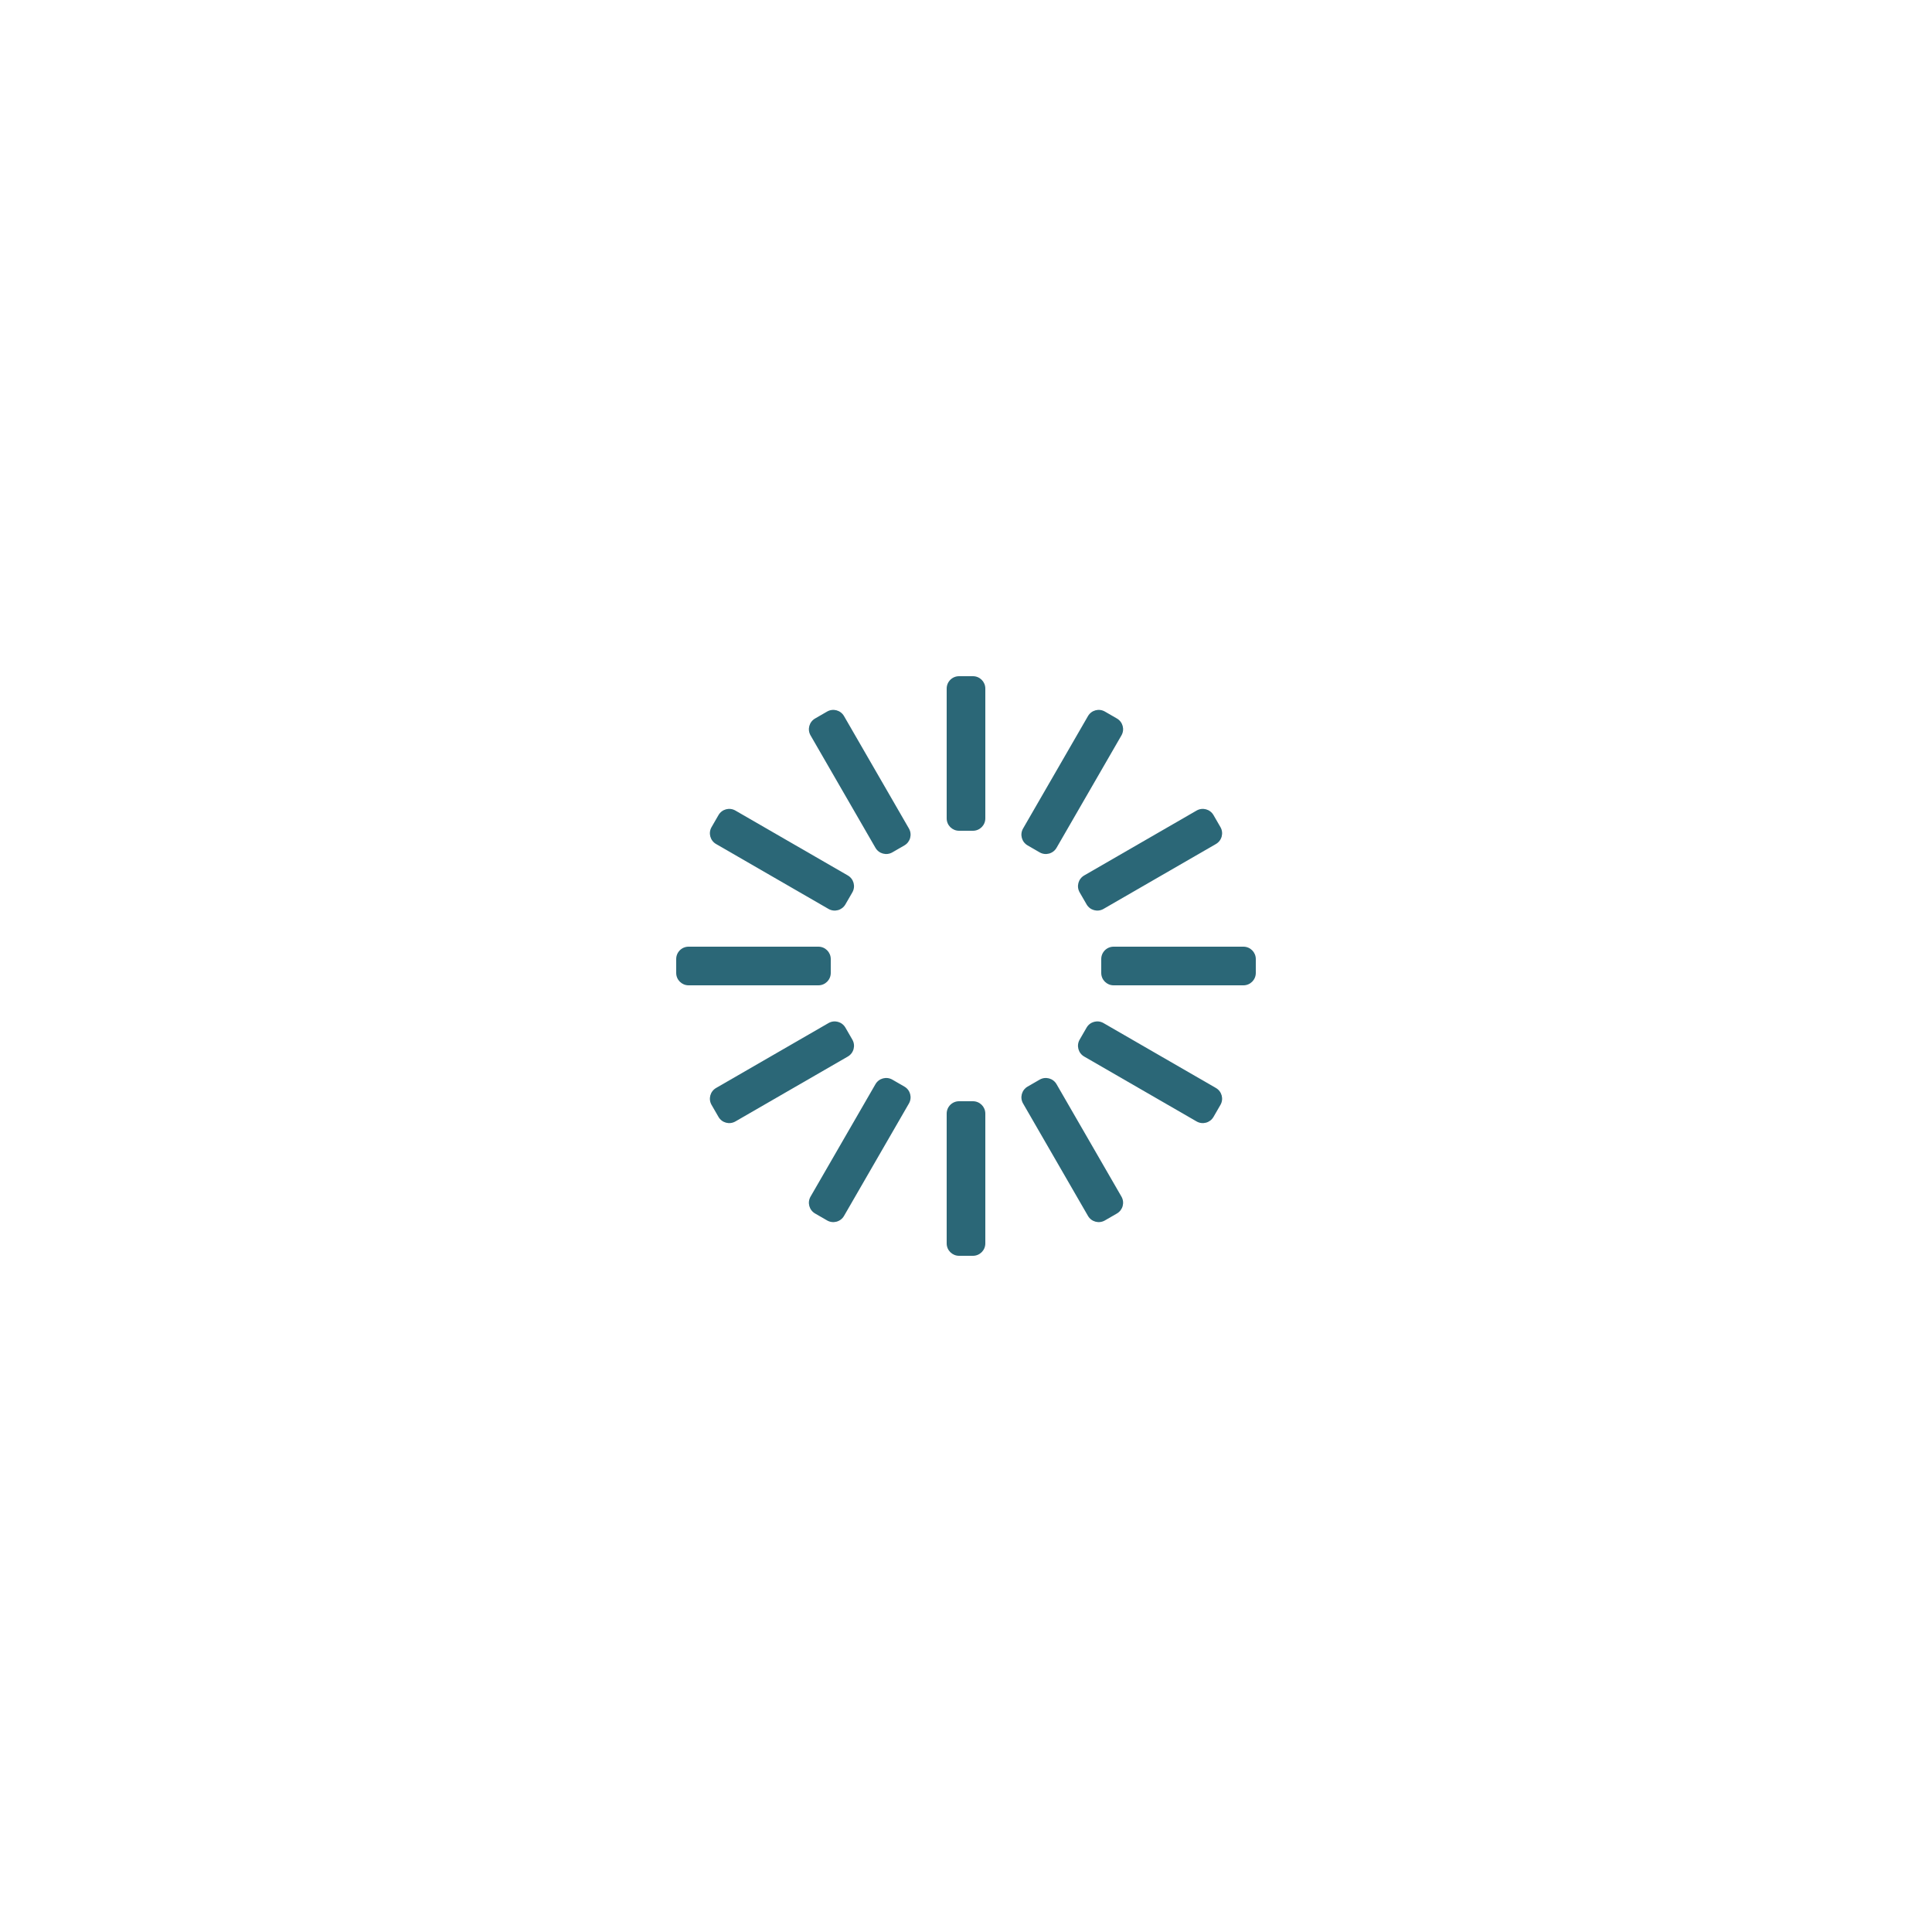
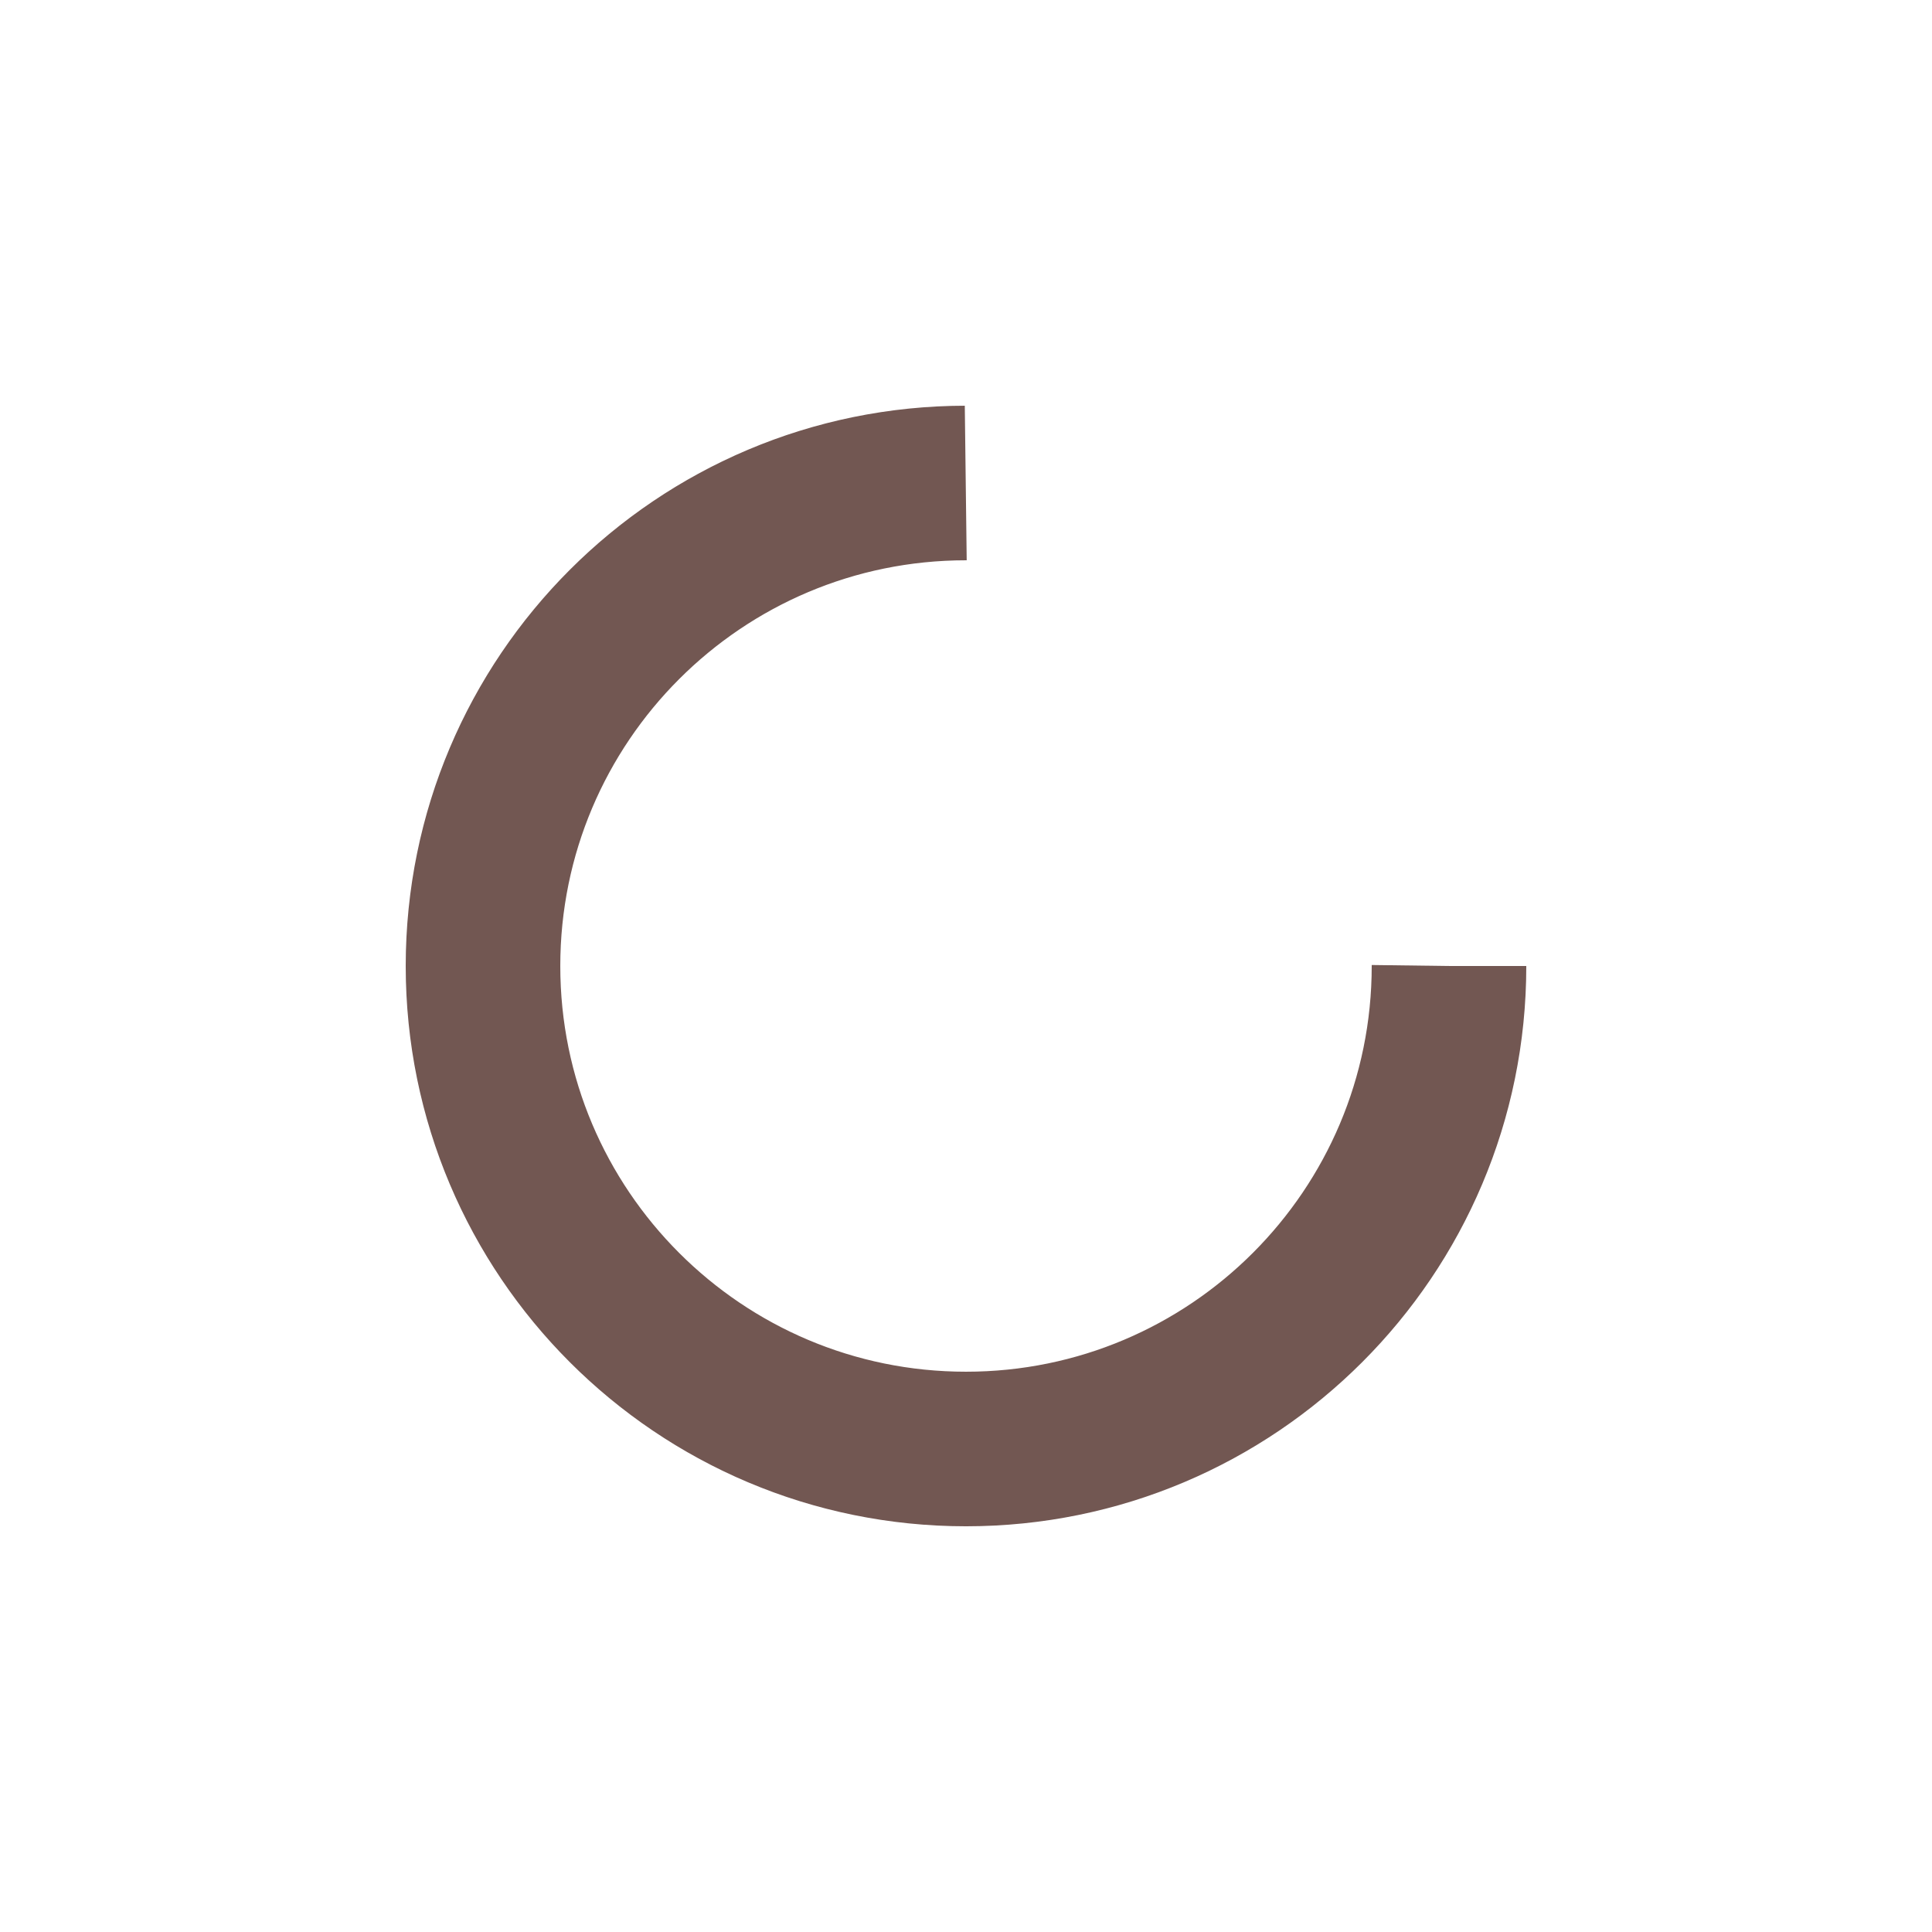
- <svg xmlns="http://www.w3.org/2000/svg" style="margin: auto; background: none; display: block; shape-rendering: auto;" width="197px" height="197px" viewBox="0 0 100 100" preserveAspectRatio="xMidYMid">
-   <g transform="rotate(0 50 50)">
-     <rect x="49" y="35" rx="0.64" ry="0.64" width="2" height="8" fill="#2b6777">
-       <animate attributeName="opacity" values="1;0" keyTimes="0;1" dur="0.741s" begin="-0.679s" repeatCount="indefinite" />
-     </rect>
-   </g>
-   <g transform="rotate(30 50 50)">
-     <rect x="49" y="35" rx="0.64" ry="0.64" width="2" height="8" fill="#2b6777">
-       <animate attributeName="opacity" values="1;0" keyTimes="0;1" dur="0.741s" begin="-0.617s" repeatCount="indefinite" />
-     </rect>
-   </g>
-   <g transform="rotate(60 50 50)">
-     <rect x="49" y="35" rx="0.64" ry="0.64" width="2" height="8" fill="#2b6777">
-       <animate attributeName="opacity" values="1;0" keyTimes="0;1" dur="0.741s" begin="-0.556s" repeatCount="indefinite" />
-     </rect>
-   </g>
-   <g transform="rotate(90 50 50)">
-     <rect x="49" y="35" rx="0.64" ry="0.64" width="2" height="8" fill="#2b6777">
-       <animate attributeName="opacity" values="1;0" keyTimes="0;1" dur="0.741s" begin="-0.494s" repeatCount="indefinite" />
-     </rect>
-   </g>
-   <g transform="rotate(120 50 50)">
-     <rect x="49" y="35" rx="0.64" ry="0.64" width="2" height="8" fill="#2b6777">
-       <animate attributeName="opacity" values="1;0" keyTimes="0;1" dur="0.741s" begin="-0.432s" repeatCount="indefinite" />
-     </rect>
-   </g>
-   <g transform="rotate(150 50 50)">
-     <rect x="49" y="35" rx="0.64" ry="0.64" width="2" height="8" fill="#2b6777">
-       <animate attributeName="opacity" values="1;0" keyTimes="0;1" dur="0.741s" begin="-0.37s" repeatCount="indefinite" />
-     </rect>
-   </g>
-   <g transform="rotate(180 50 50)">
-     <rect x="49" y="35" rx="0.64" ry="0.64" width="2" height="8" fill="#2b6777">
-       <animate attributeName="opacity" values="1;0" keyTimes="0;1" dur="0.741s" begin="-0.309s" repeatCount="indefinite" />
-     </rect>
-   </g>
-   <g transform="rotate(210 50 50)">
-     <rect x="49" y="35" rx="0.64" ry="0.64" width="2" height="8" fill="#2b6777">
-       <animate attributeName="opacity" values="1;0" keyTimes="0;1" dur="0.741s" begin="-0.247s" repeatCount="indefinite" />
-     </rect>
-   </g>
-   <g transform="rotate(240 50 50)">
-     <rect x="49" y="35" rx="0.64" ry="0.64" width="2" height="8" fill="#2b6777">
-       <animate attributeName="opacity" values="1;0" keyTimes="0;1" dur="0.741s" begin="-0.185s" repeatCount="indefinite" />
-     </rect>
-   </g>
-   <g transform="rotate(270 50 50)">
-     <rect x="49" y="35" rx="0.64" ry="0.64" width="2" height="8" fill="#2b6777">
-       <animate attributeName="opacity" values="1;0" keyTimes="0;1" dur="0.741s" begin="-0.123s" repeatCount="indefinite" />
-     </rect>
-   </g>
-   <g transform="rotate(300 50 50)">
-     <rect x="49" y="35" rx="0.64" ry="0.64" width="2" height="8" fill="#2b6777">
-       <animate attributeName="opacity" values="1;0" keyTimes="0;1" dur="0.741s" begin="-0.062s" repeatCount="indefinite" />
-     </rect>
-   </g>
-   <g transform="rotate(330 50 50)">
-     <rect x="49" y="35" rx="0.64" ry="0.64" width="2" height="8" fill="#2b6777">
-       <animate attributeName="opacity" values="1;0" keyTimes="0;1" dur="0.741s" begin="0s" repeatCount="indefinite" />
-     </rect>
-   </g>
+ <svg xmlns="http://www.w3.org/2000/svg" style="margin: auto; background: none; display: block; shape-rendering: auto;" width="200px" height="200px" viewBox="0 0 100 100" preserveAspectRatio="xMidYMid">
+   <circle cx="50" cy="50" fill="none" stroke="#725752" stroke-width="8" r="25" stroke-dasharray="117.81 41.27">
+     <animateTransform attributeName="transform" type="rotate" repeatCount="indefinite" dur="1.136s" values="0 50 50;360 50 50" keyTimes="0;1" />
+   </circle>
</svg>
